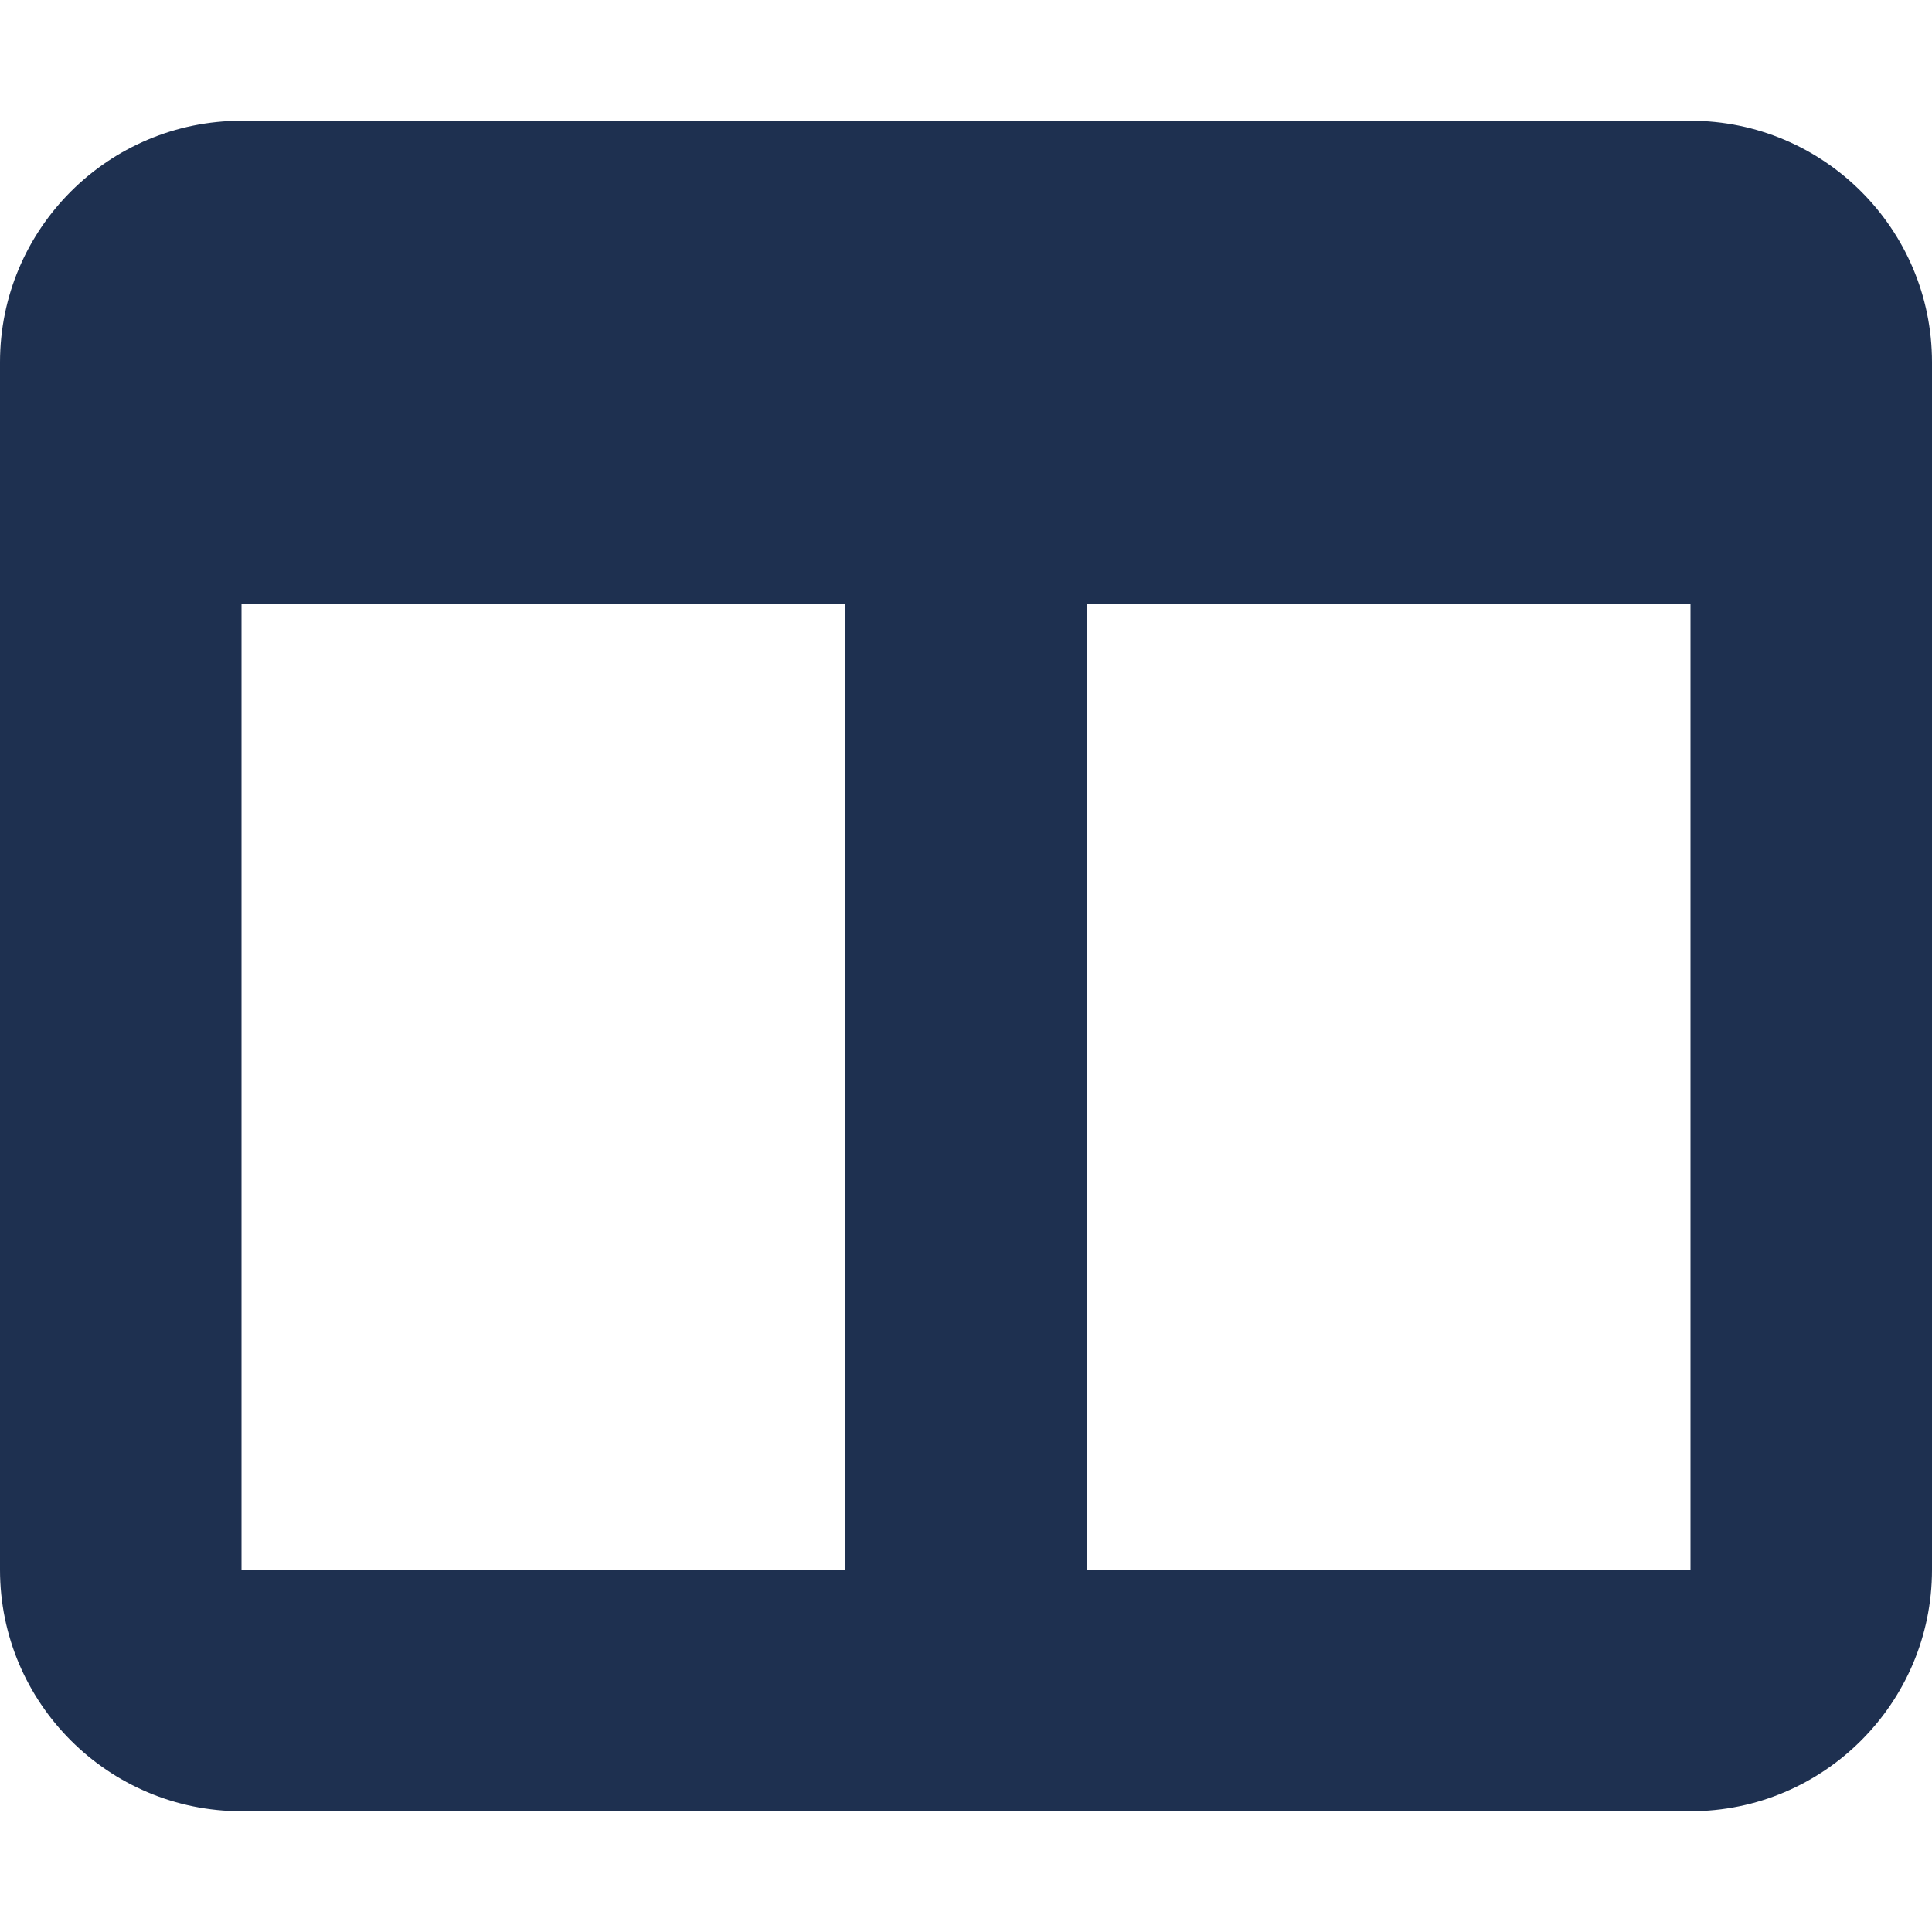
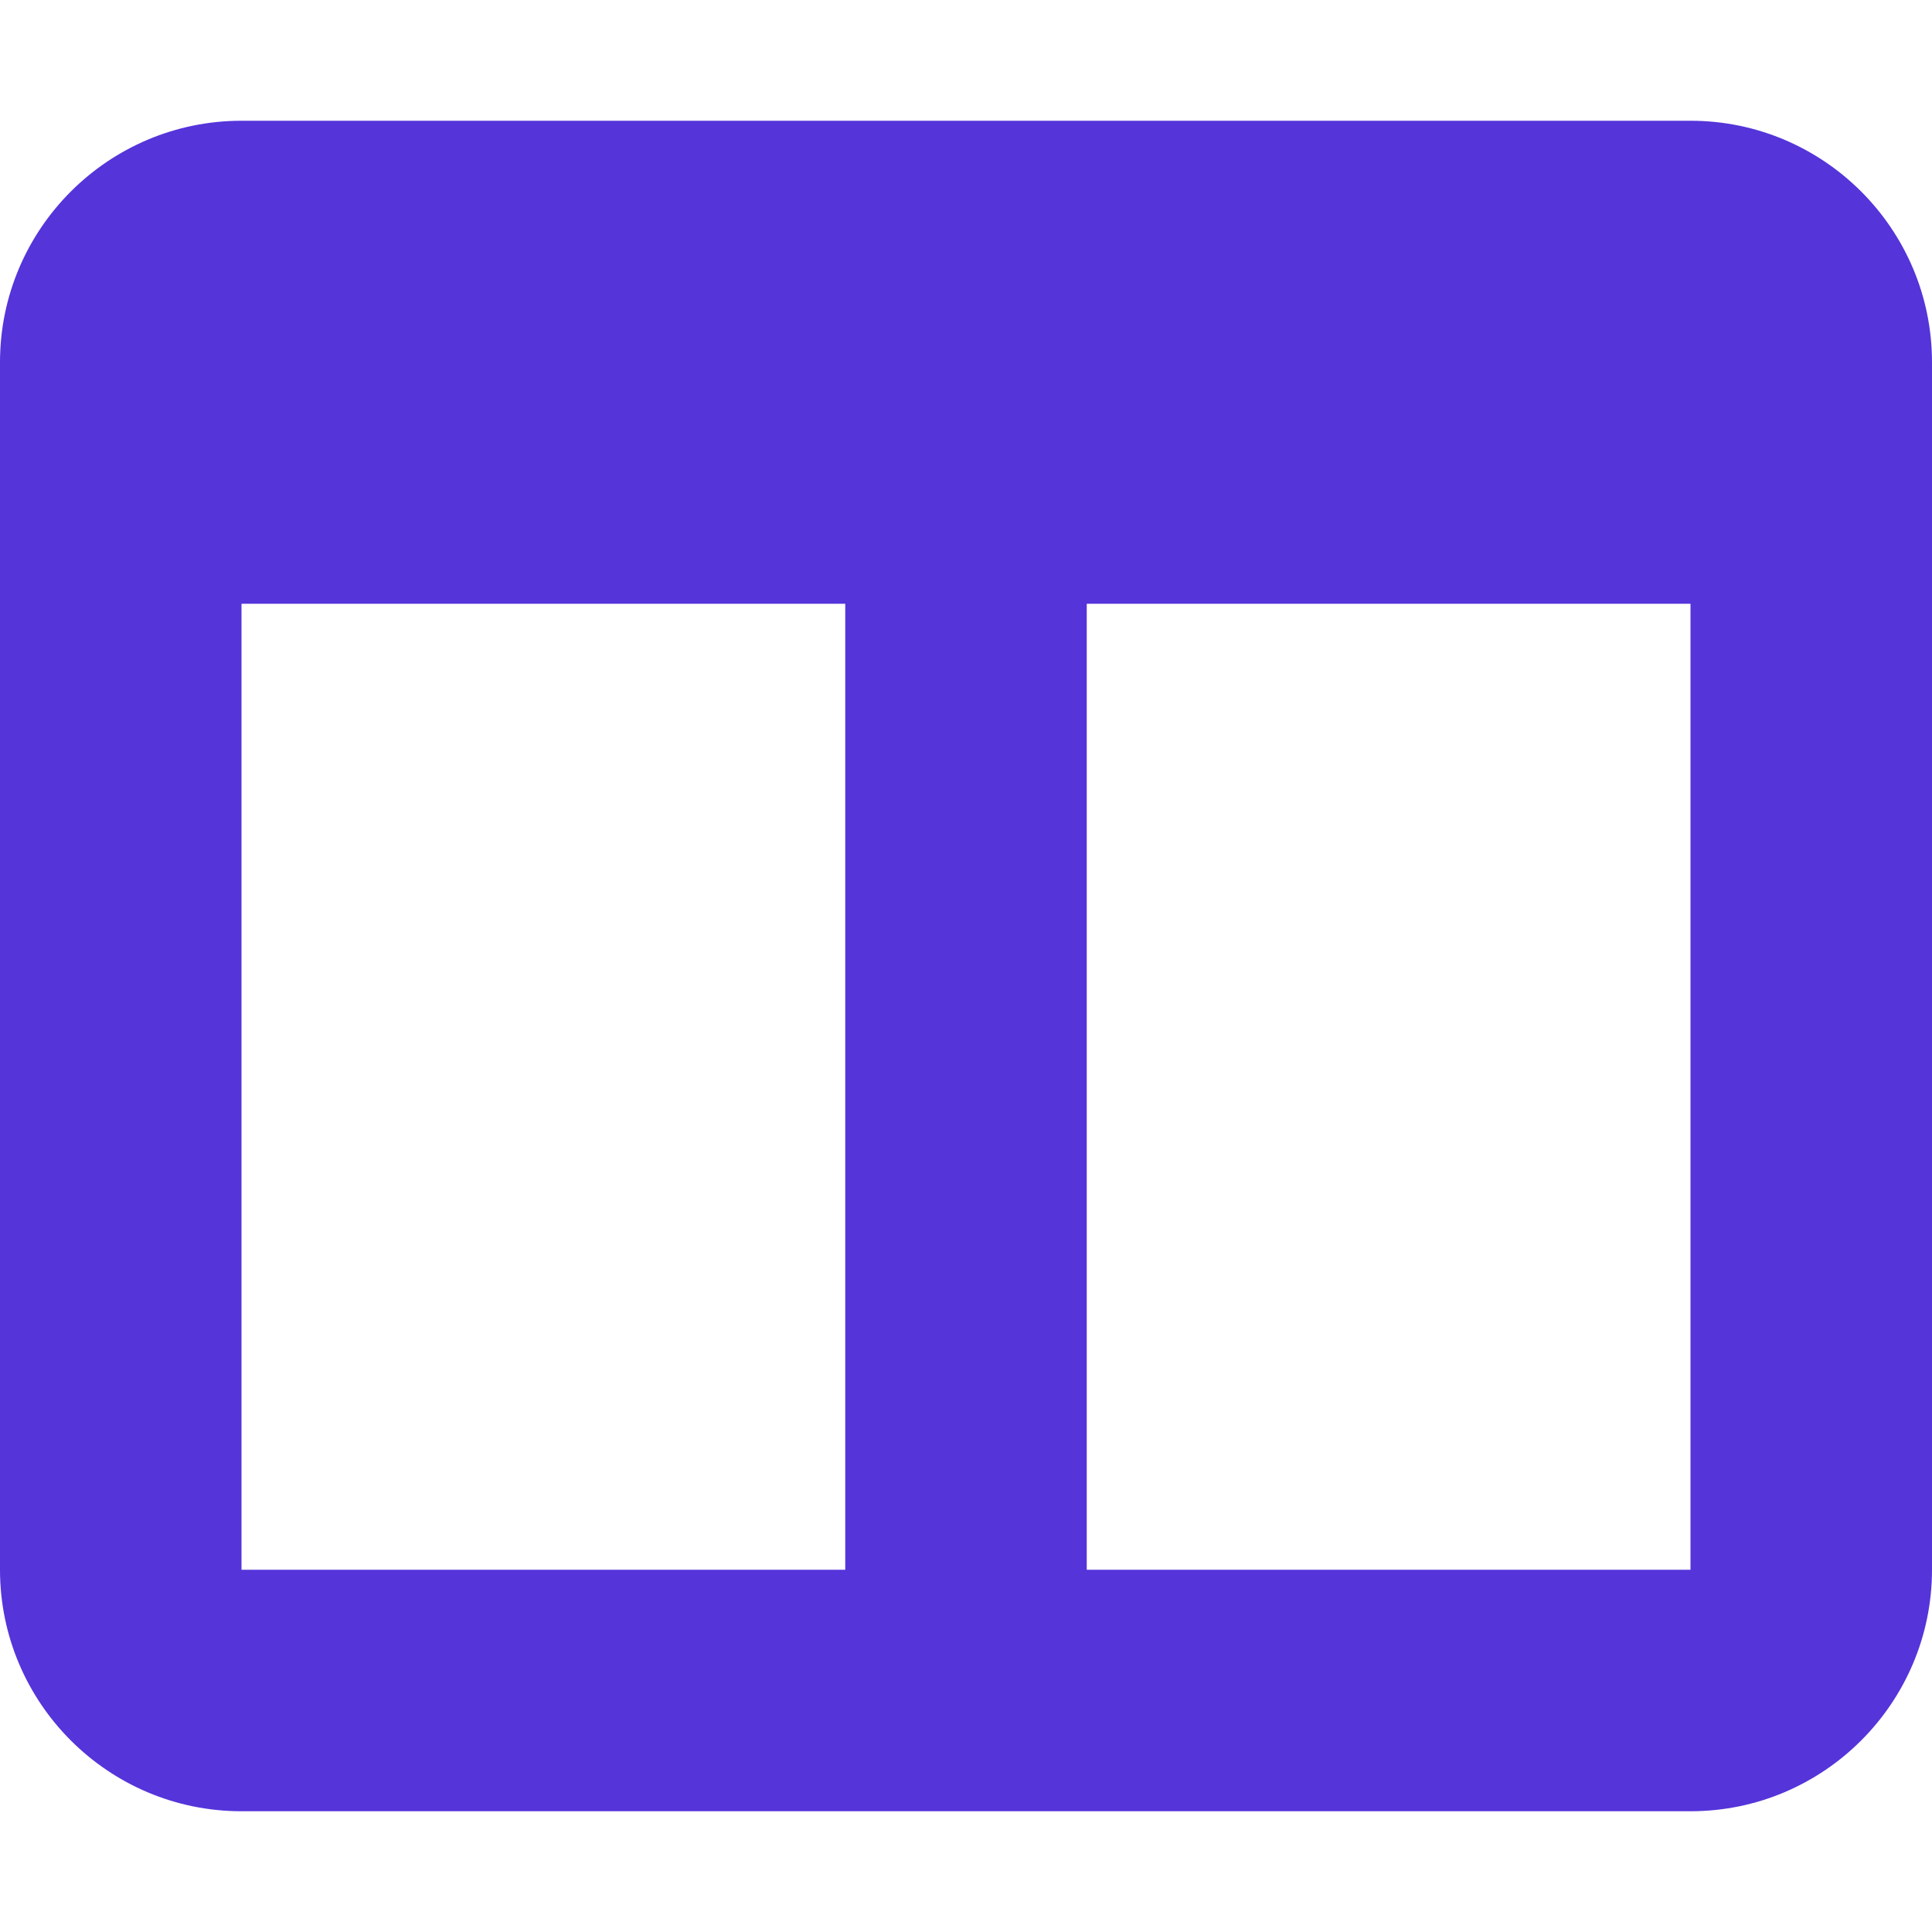
<svg xmlns="http://www.w3.org/2000/svg" height="16" width="16" viewBox="0 0 512 512">
-   <path opacity="1" fill="#1E3050" d="M0 96C0 60.7 28.7 32 64 32H448c35.3 0 64 28.7 64 64V416c0 35.3-28.7 64-64 64H64c-35.3 0-64-28.7-64-64V96zm64 64V416H224V160H64zm384 0H288V416H448V160z" />
+   <path opacity="1" fill="#5534DA" d="M0 96C0 60.7 28.7 32 64 32H448c35.3 0 64 28.7 64 64V416c0 35.3-28.7 64-64 64H64c-35.3 0-64-28.7-64-64V96zm64 64V416H224V160H64zm384 0H288V416H448V160z" />
</svg>
